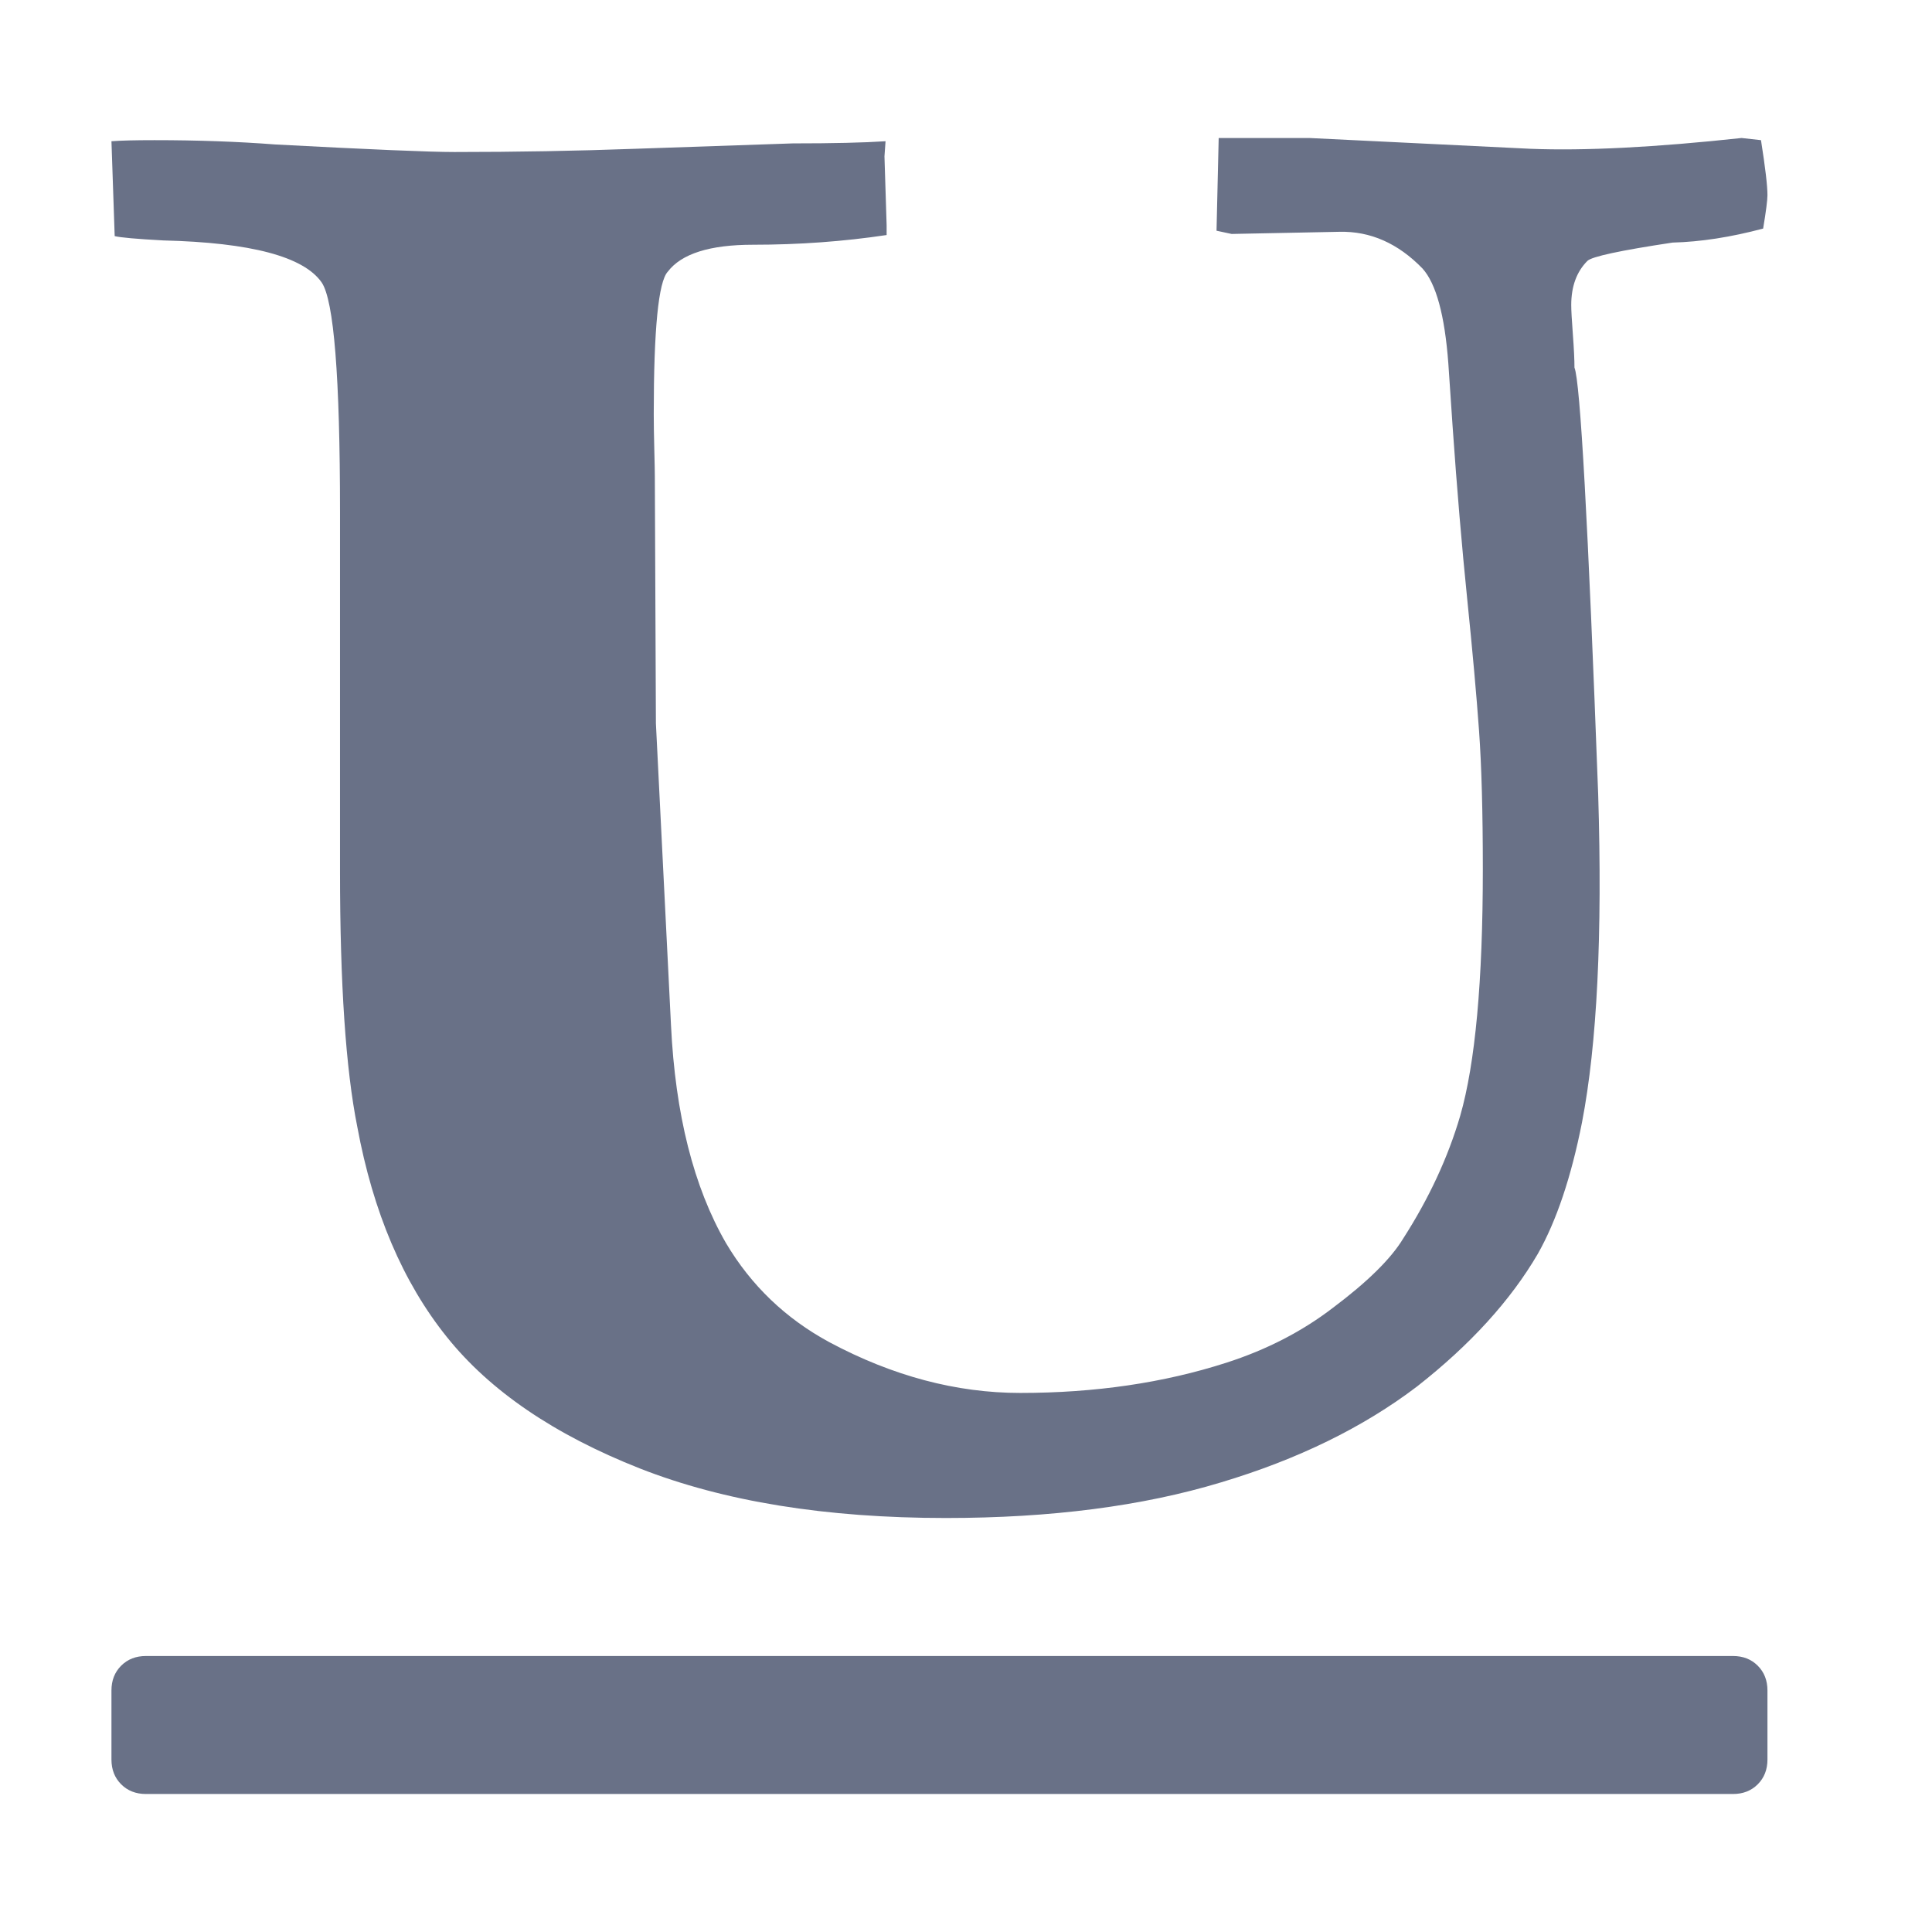
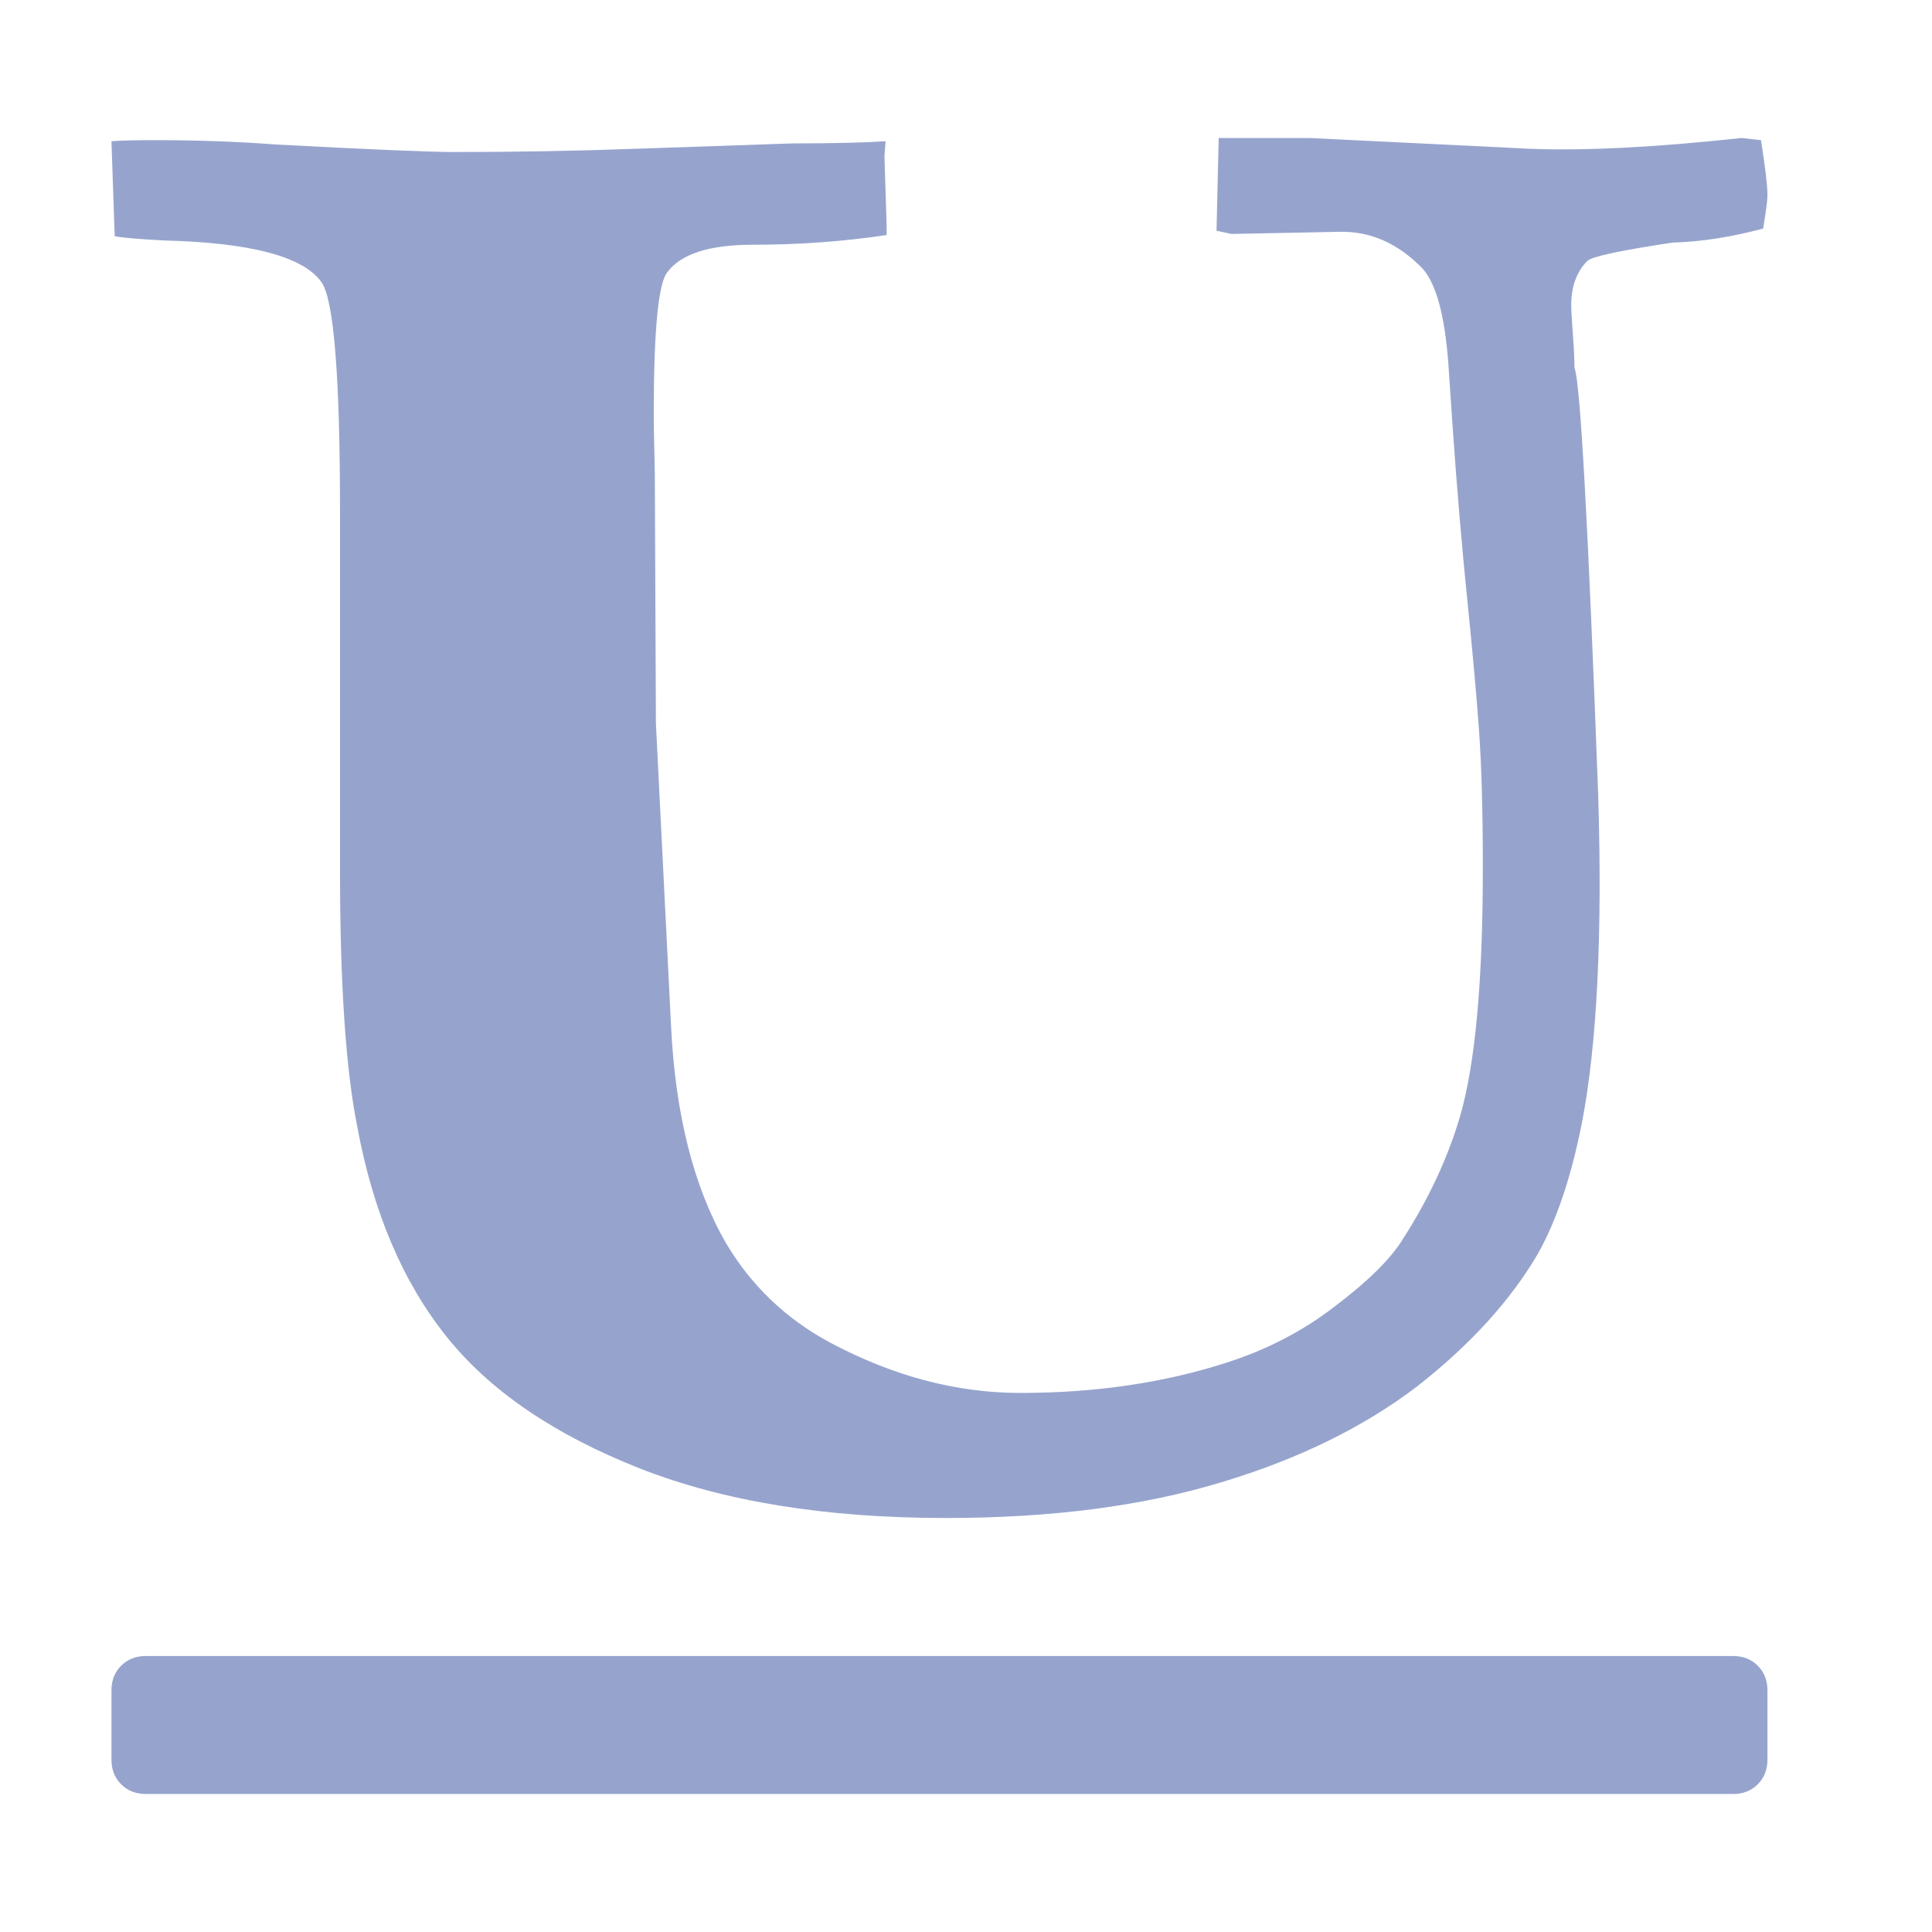
<svg xmlns="http://www.w3.org/2000/svg" t="1613973513102" class="icon" viewBox="0 0 1024 1024" version="1.1" p-id="1676" width="128" height="128">
  <defs>
    <style type="text/css" />
  </defs>
-   <path d="M86.501 127.429q-21.143-1.143-25.714-2.286l-1.714-50.286q7.429-0.571 22.857-0.571 34.286 0 64 2.286 75.429 4 94.857 4 49.143 0 96-1.714 66.286-2.286 83.429-2.857 32 0 49.143-1.143l-0.571 8 1.143 36.571v5.143q-34.286 5.143-70.857 5.143-34.286 0-45.143 14.286-7.429 8-7.429 75.429 0 7.429 0.286 18.571t0.286 14.571l0.571 130.857 8 160q3.429 70.857 29.143 115.429 20 33.714 54.857 52.571 50.286 26.857 101.143 26.857 59.429 0 109.143-16 32-10.286 56.571-29.143 27.429-20.571 37.143-36.571 20.571-32 30.286-65.143 12-41.714 12-130.857 0-45.143-2-73.143t-6.286-70T769.929 226.286l-2.286-33.714q-2.857-38.286-13.714-50.286-19.429-20-44-19.429l-57.143 1.143-8-1.714 1.143-49.143h48l117.143 5.714q43.429 1.714 112-5.714l10.286 1.143q3.429 21.714 3.429 29.143 0 4-2.286 17.714-25.714 6.857-48 7.429-41.714 6.286-45.143 9.714-8.571 8.571-8.571 23.429 0 4 0.857 15.429t0.857 17.714q4.571 10.857 12.571 226.286 3.429 111.429-8.571 173.714-8.571 43.429-23.429 69.714-21.714 37.143-64 70.286-42.857 32.571-104 50.857-62.286 18.857-145.714 18.857-95.429 0-162.286-26.286-68-26.857-102.286-69.714-34.857-43.429-47.429-111.429-9.143-45.714-9.143-135.429V271.429q0-107.429-9.714-121.714-14.286-20.571-84-22.286z m850.286 805.143v-36.571q0-8-5.143-13.143t-13.143-5.143H77.358q-8 0-13.143 5.143t-5.143 13.143v36.571q0 8 5.143 13.143t13.143 5.143h841.143q8 0 13.143-5.143t5.143-13.143z" p-id="9484" fill="#697187" />
+   <path d="M86.501 127.429q-21.143-1.143-25.714-2.286l-1.714-50.286q7.429-0.571 22.857-0.571 34.286 0 64 2.286 75.429 4 94.857 4 49.143 0 96-1.714 66.286-2.286 83.429-2.857 32 0 49.143-1.143l-0.571 8 1.143 36.571v5.143q-34.286 5.143-70.857 5.143-34.286 0-45.143 14.286-7.429 8-7.429 75.429 0 7.429 0.286 18.571t0.286 14.571l0.571 130.857 8 160q3.429 70.857 29.143 115.429 20 33.714 54.857 52.571 50.286 26.857 101.143 26.857 59.429 0 109.143-16 32-10.286 56.571-29.143 27.429-20.571 37.143-36.571 20.571-32 30.286-65.143 12-41.714 12-130.857 0-45.143-2-73.143t-6.286-70T769.929 226.286l-2.286-33.714q-2.857-38.286-13.714-50.286-19.429-20-44-19.429l-57.143 1.143-8-1.714 1.143-49.143h48l117.143 5.714q43.429 1.714 112-5.714l10.286 1.143q3.429 21.714 3.429 29.143 0 4-2.286 17.714-25.714 6.857-48 7.429-41.714 6.286-45.143 9.714-8.571 8.571-8.571 23.429 0 4 0.857 15.429t0.857 17.714q4.571 10.857 12.571 226.286 3.429 111.429-8.571 173.714-8.571 43.429-23.429 69.714-21.714 37.143-64 70.286-42.857 32.571-104 50.857-62.286 18.857-145.714 18.857-95.429 0-162.286-26.286-68-26.857-102.286-69.714-34.857-43.429-47.429-111.429-9.143-45.714-9.143-135.429V271.429q0-107.429-9.714-121.714-14.286-20.571-84-22.286z m850.286 805.143v-36.571q0-8-5.143-13.143t-13.143-5.143H77.358q-8 0-13.143 5.143t-5.143 13.143v36.571q0 8 5.143 13.143t13.143 5.143h841.143q8 0 13.143-5.143t5.143-13.143z" p-id="9484" fill="#96a4cd" />
</svg>
